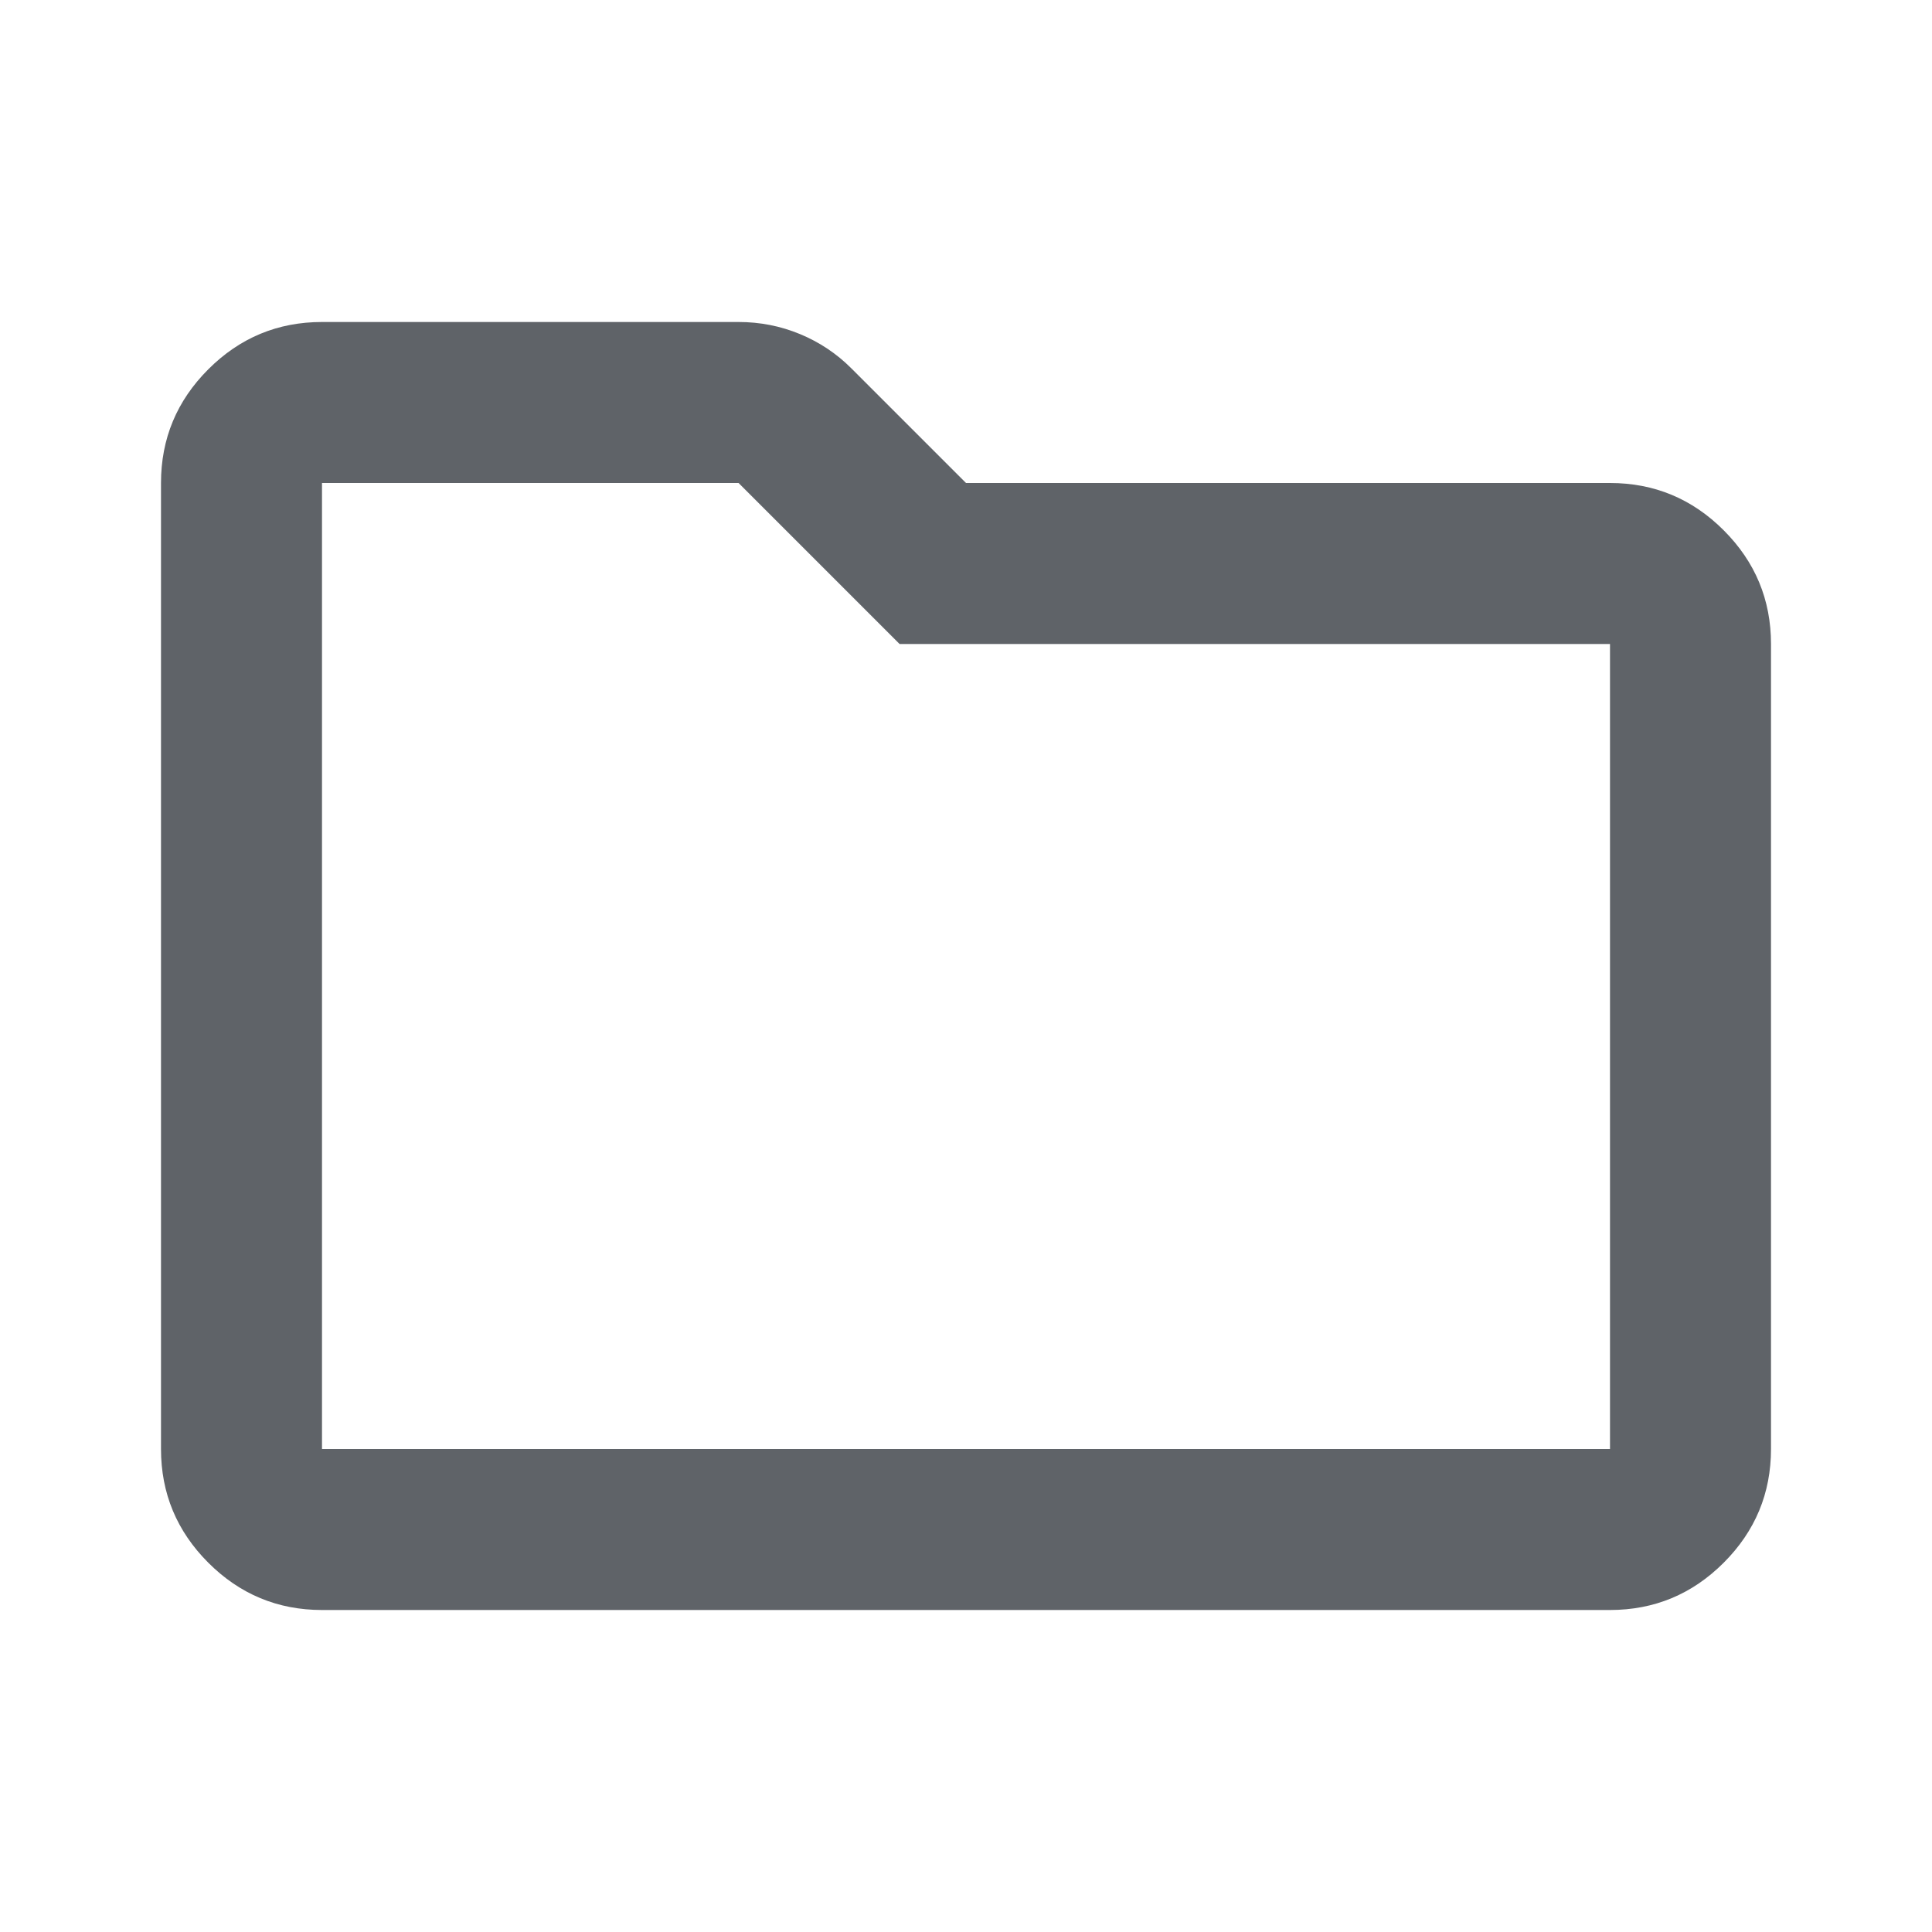
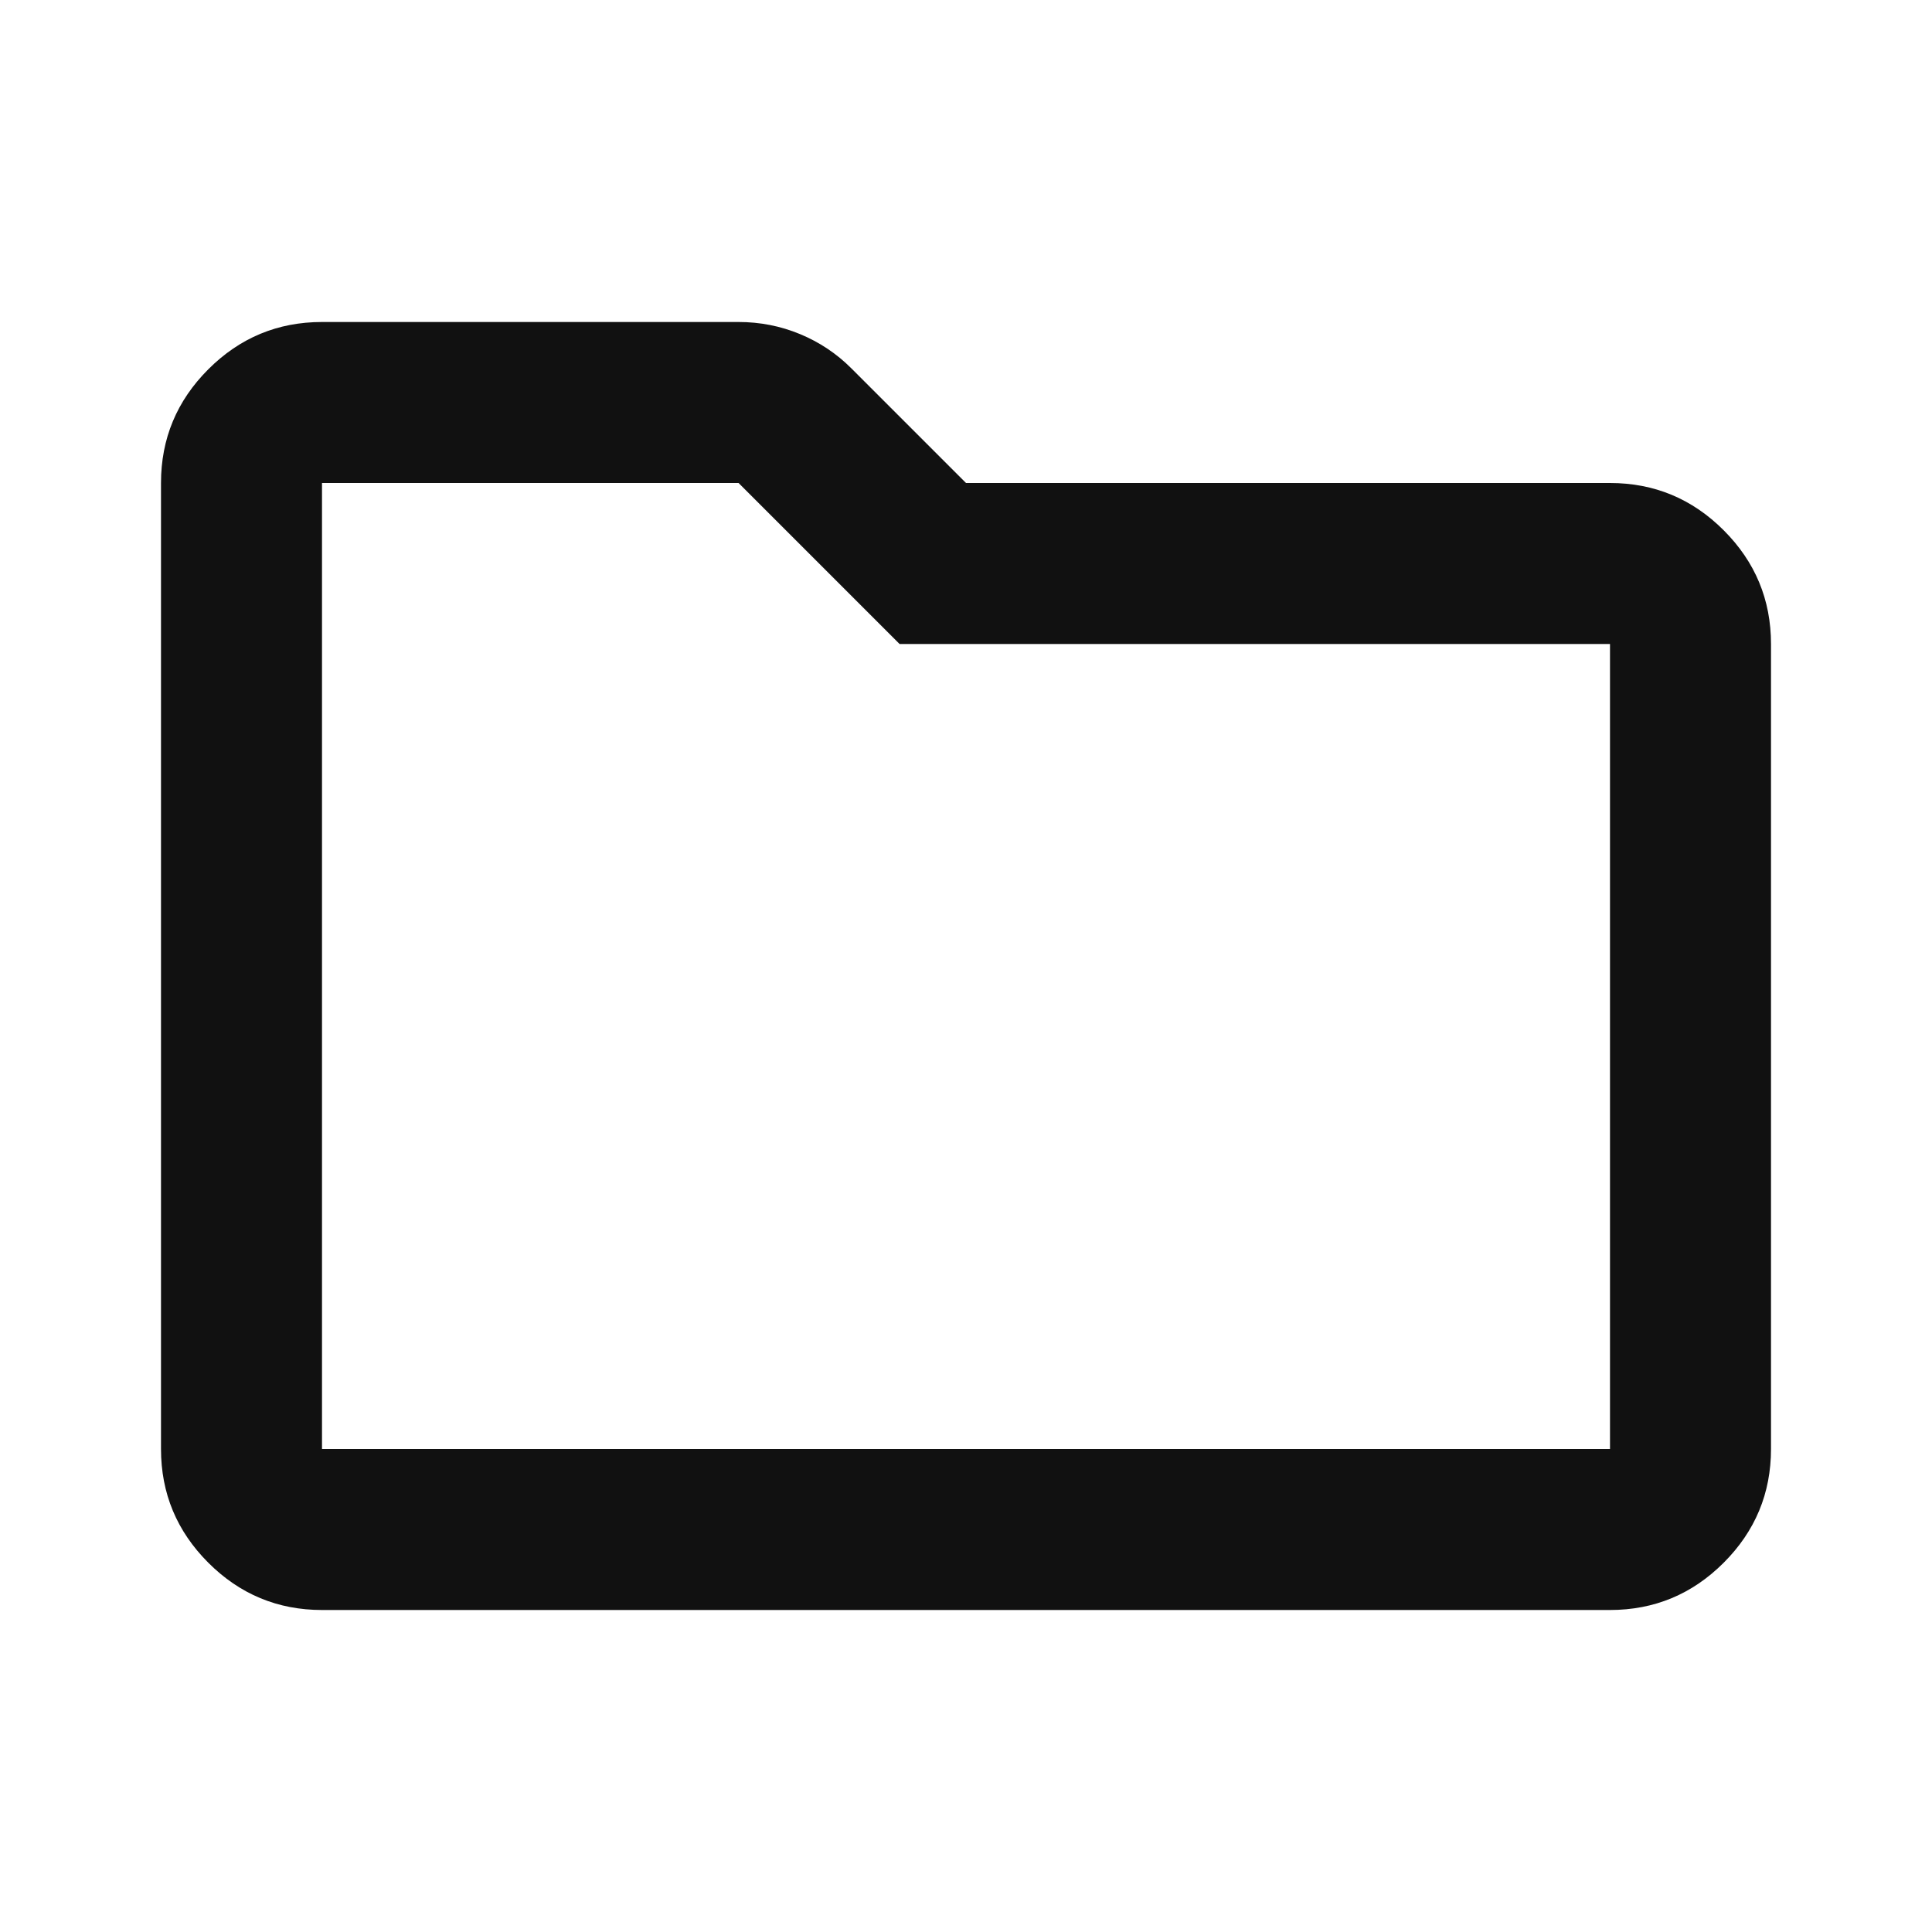
- <svg xmlns="http://www.w3.org/2000/svg" height="24px" viewBox="0 -960 960 960" width="24px" fill="#5f6368">
+ <svg xmlns="http://www.w3.org/2000/svg" height="24px" viewBox="0 -960 960 960" width="24px" fill="#111111">
  <path d="M160-160q-33 0-56.5-23.5T80-240v-480q0-33 23.5-56.5T160-800h207q16 0 30.5 6t25.5 17l57 57h320q33 0 56.5 23.5T880-640v400q0 33-23.5 56.5T800-160H160Zm0-80h640v-400H447l-80-80H160v480Zm0 0v-480 480Z" />
</svg>
